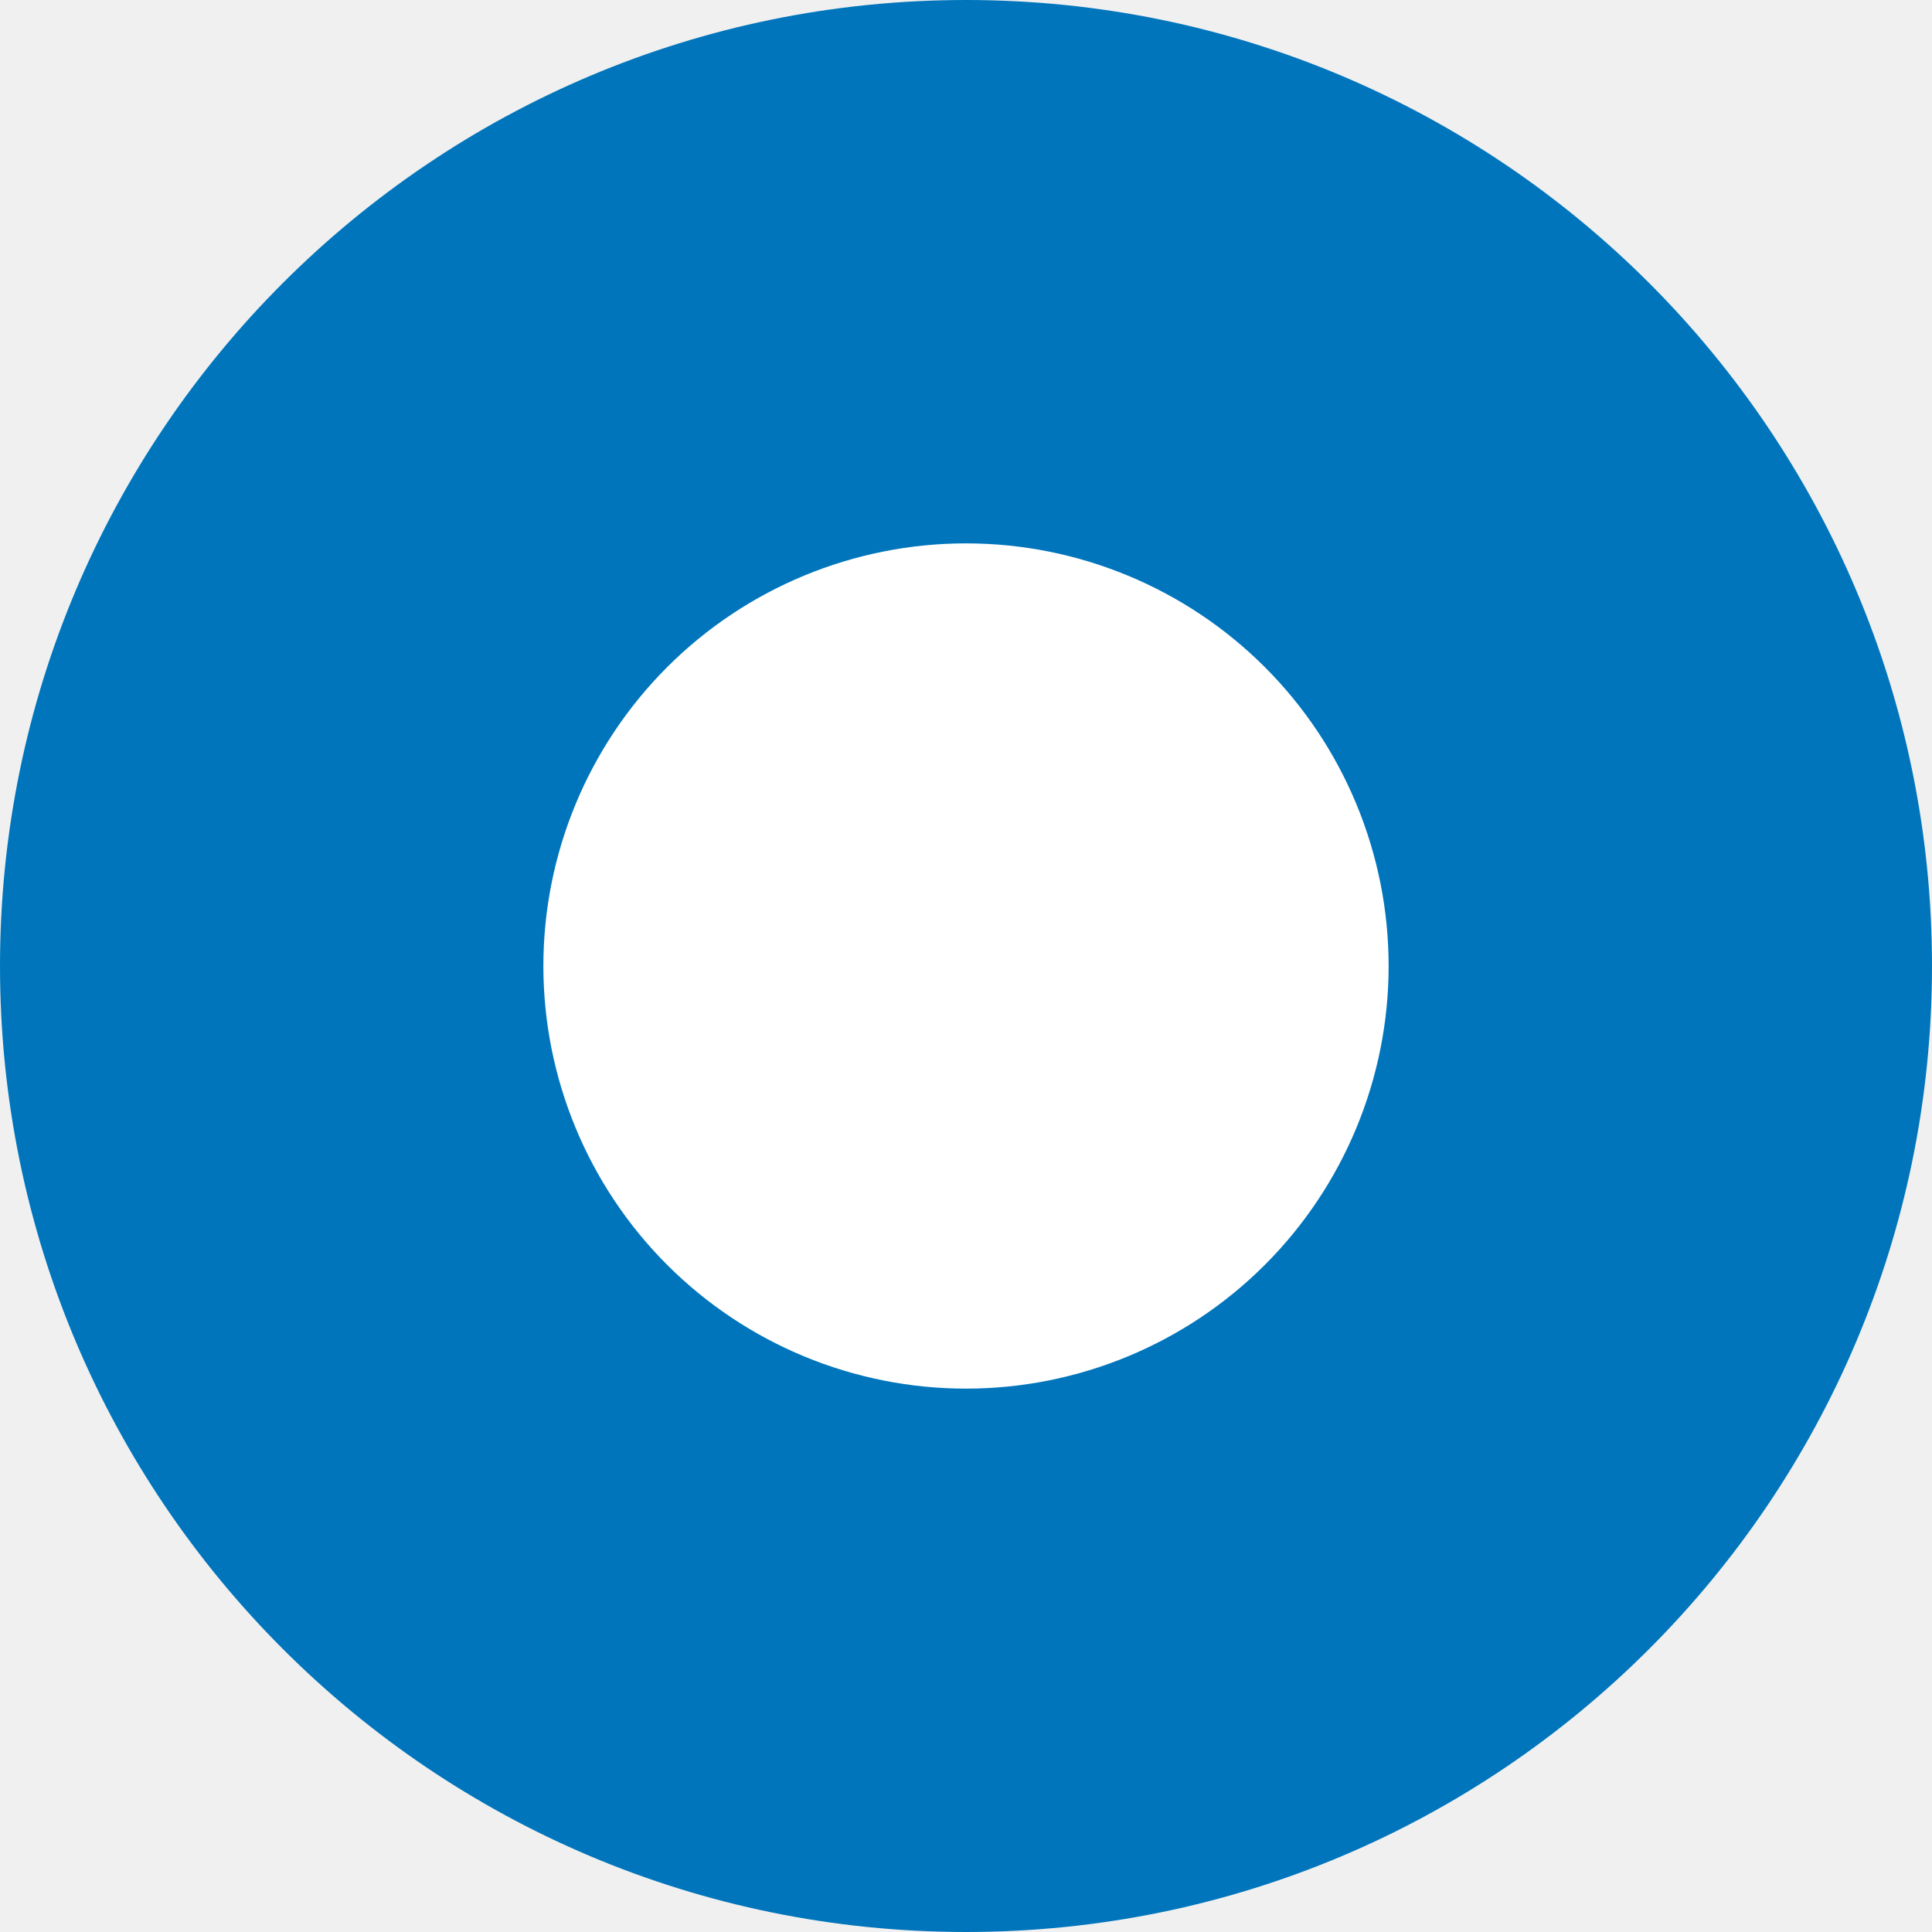
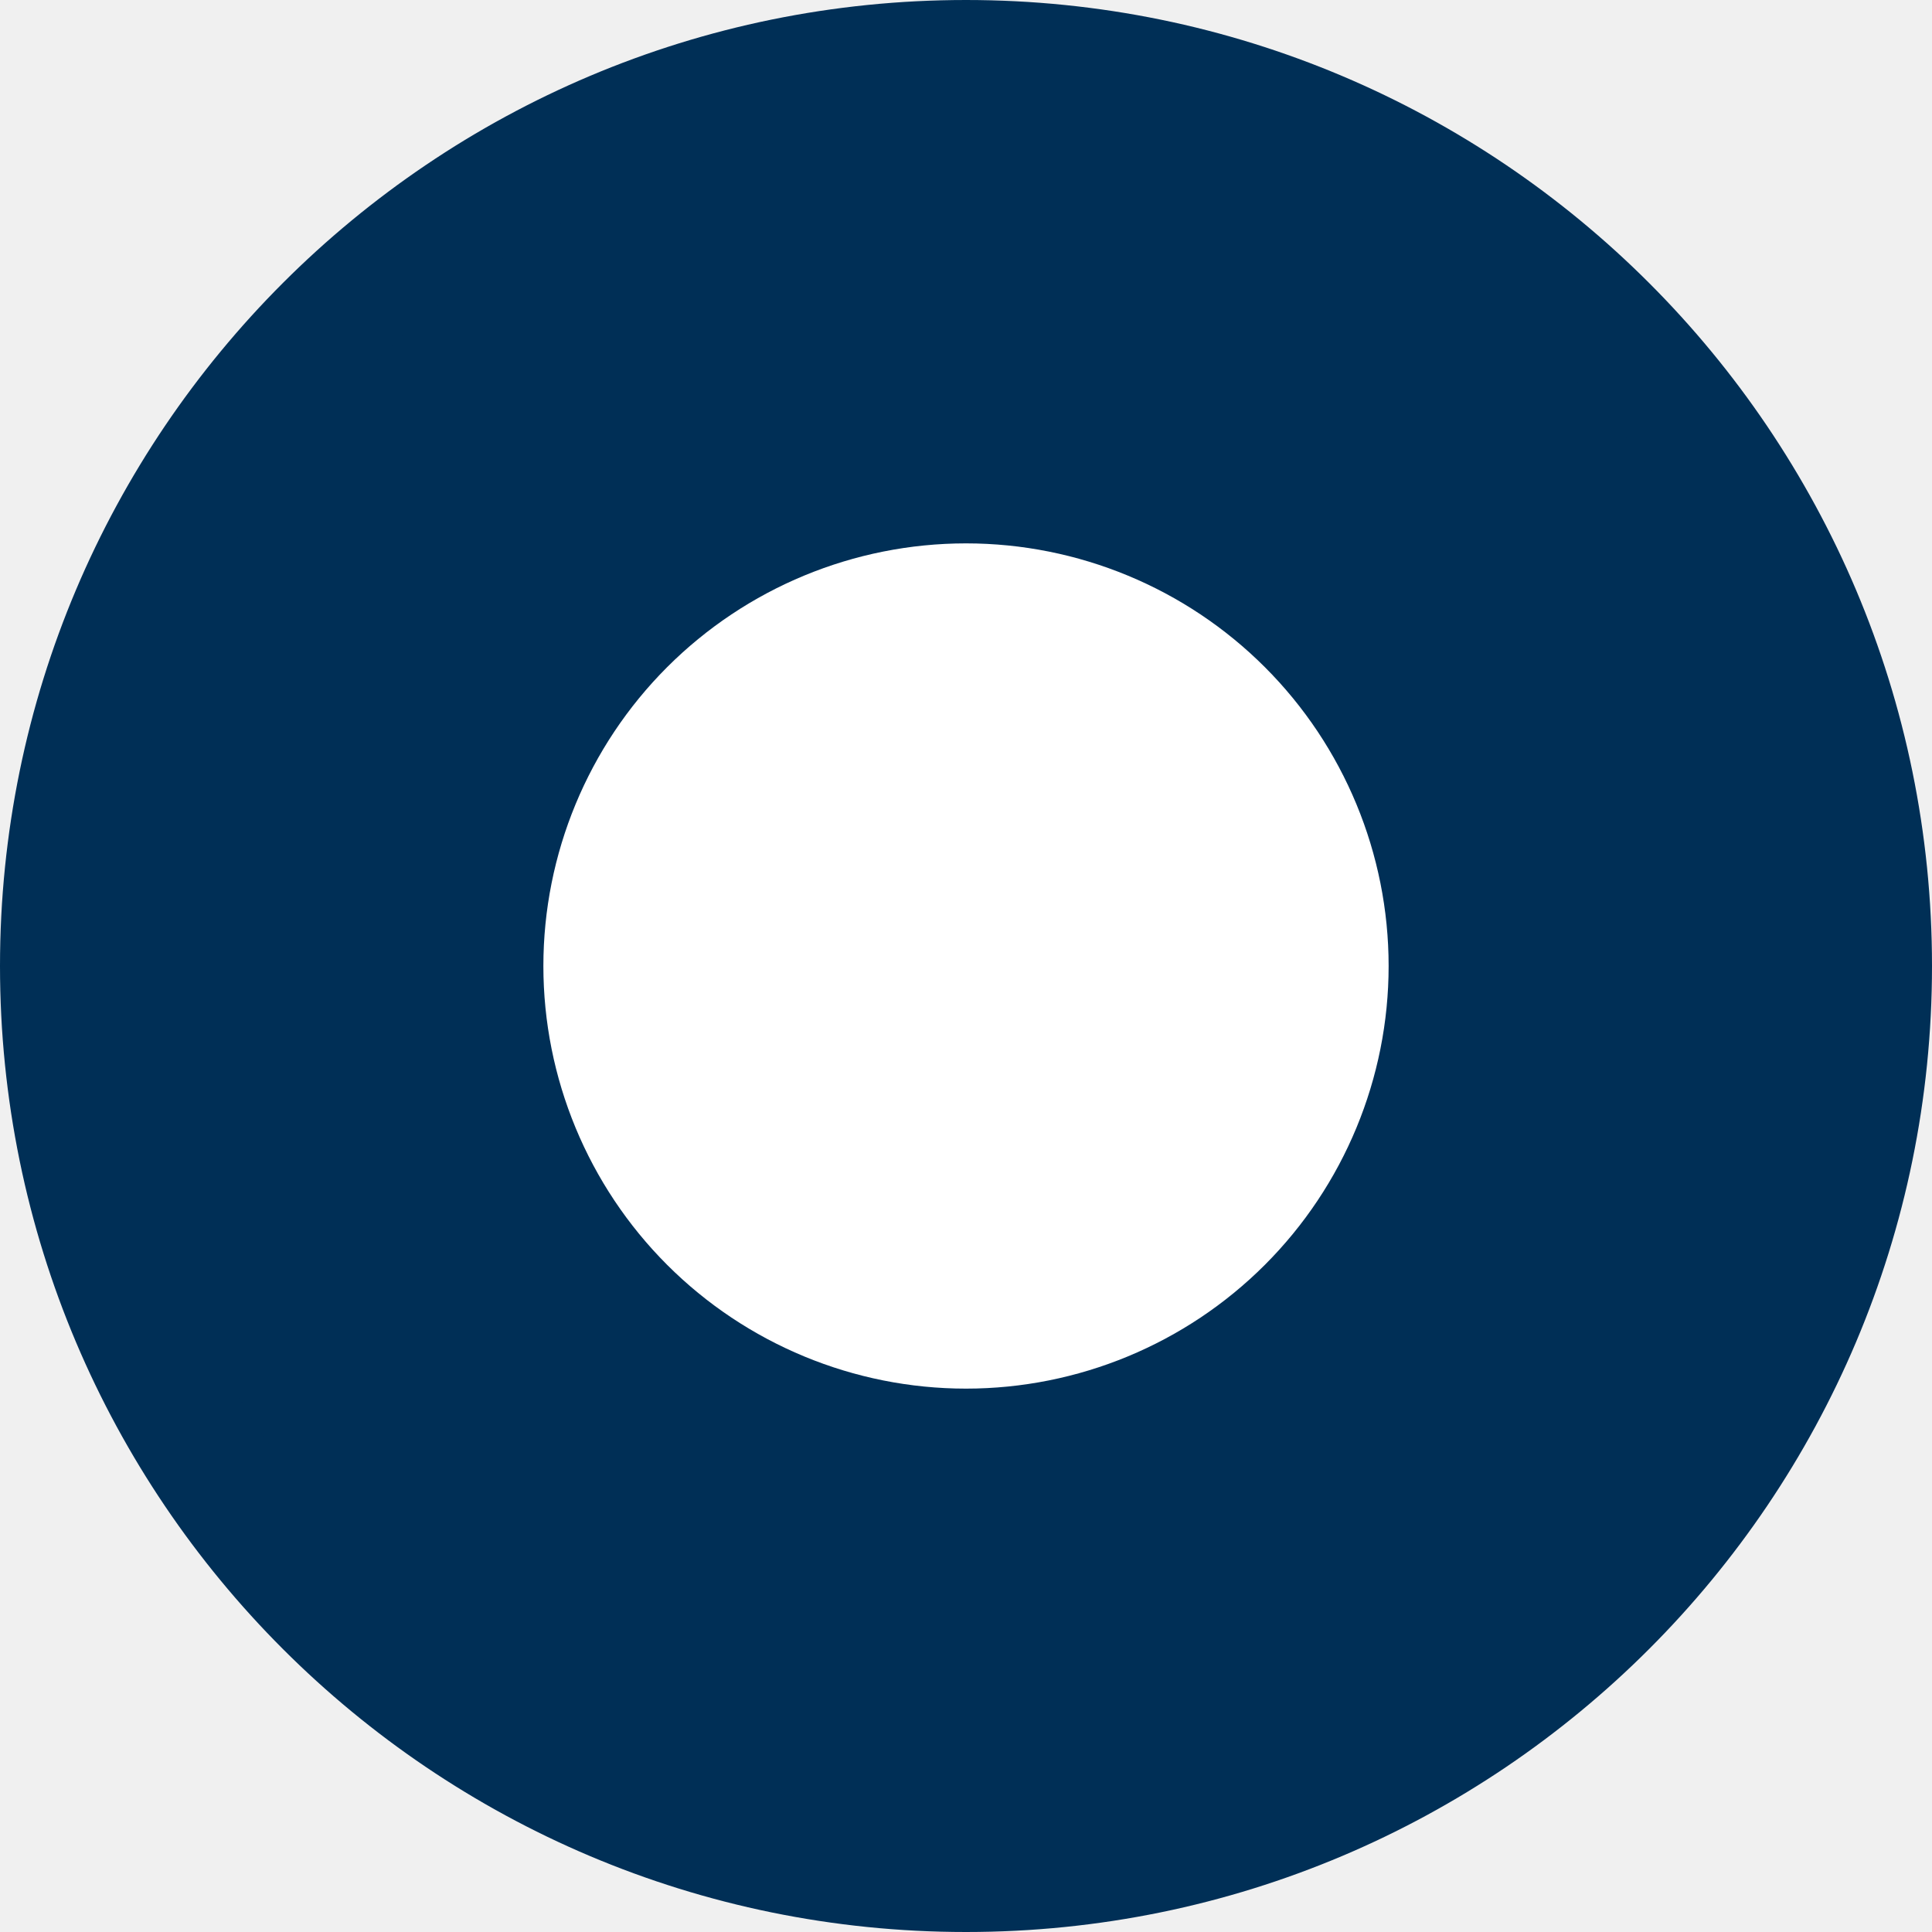
<svg xmlns="http://www.w3.org/2000/svg" width="16" height="16" viewBox="0 0 16 16" fill="none">
-   <g clip-path="url(#clip0_1600_26972)">
-     <circle cx="8" cy="8" r="7.5" fill="#0075BC" stroke="#0075BC" />
+   <g clip-path="url(#clip0_1600_27036)">
+     <circle cx="8" cy="8" r="7.5" fill="#002F56" stroke="#002F56" />
    <path d="M8 4.5C8.928 4.5 9.819 4.869 10.475 5.525C11.131 6.181 11.5 7.072 11.5 8C11.5 8.928 11.131 9.819 10.475 10.475C9.819 11.131 8.928 11.5 8 11.5C7.072 11.5 6.181 11.131 5.525 10.475C4.869 9.819 4.5 8.928 4.5 8C4.5 7.072 4.869 6.181 5.525 5.525C6.181 4.869 7.072 4.5 8 4.5Z" fill="white" />
  </g>
  <defs>
-     <clipPath id="clip0_1600_26972">
+     <clipPath id="clip0_1600_27036">
      <rect width="16" height="16" rx="4" fill="white" />
    </clipPath>
  </defs>
</svg>
